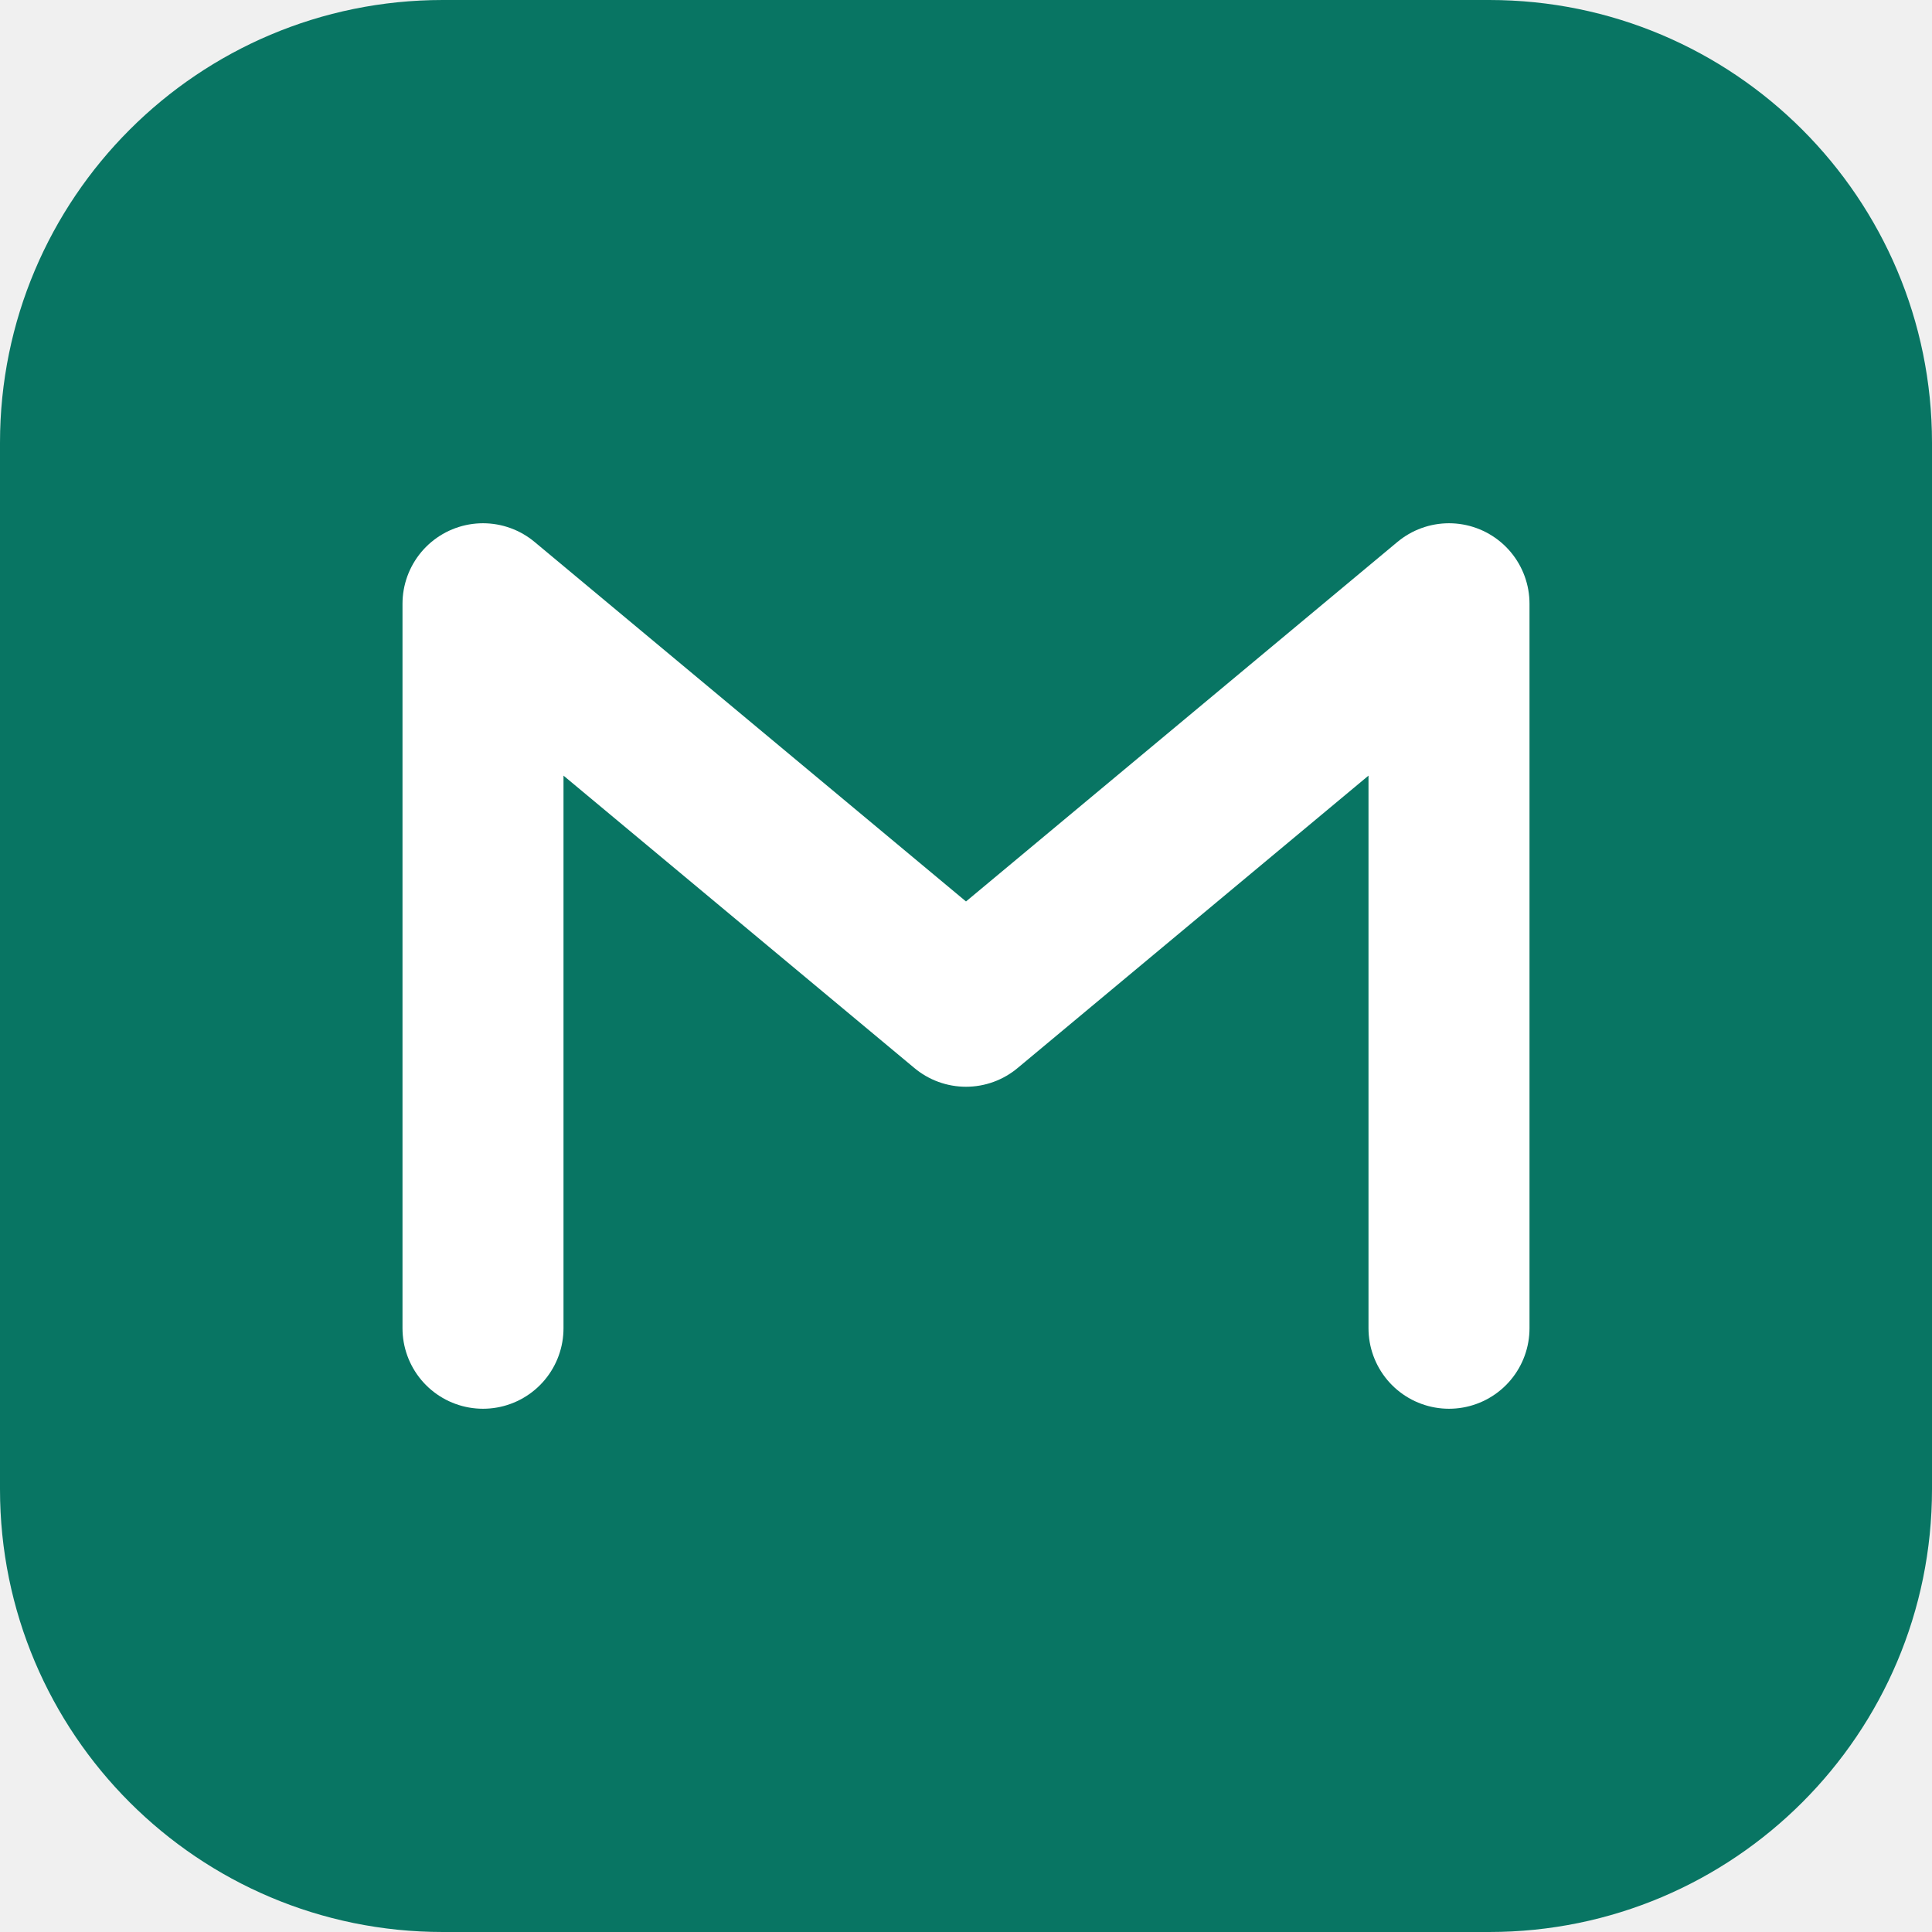
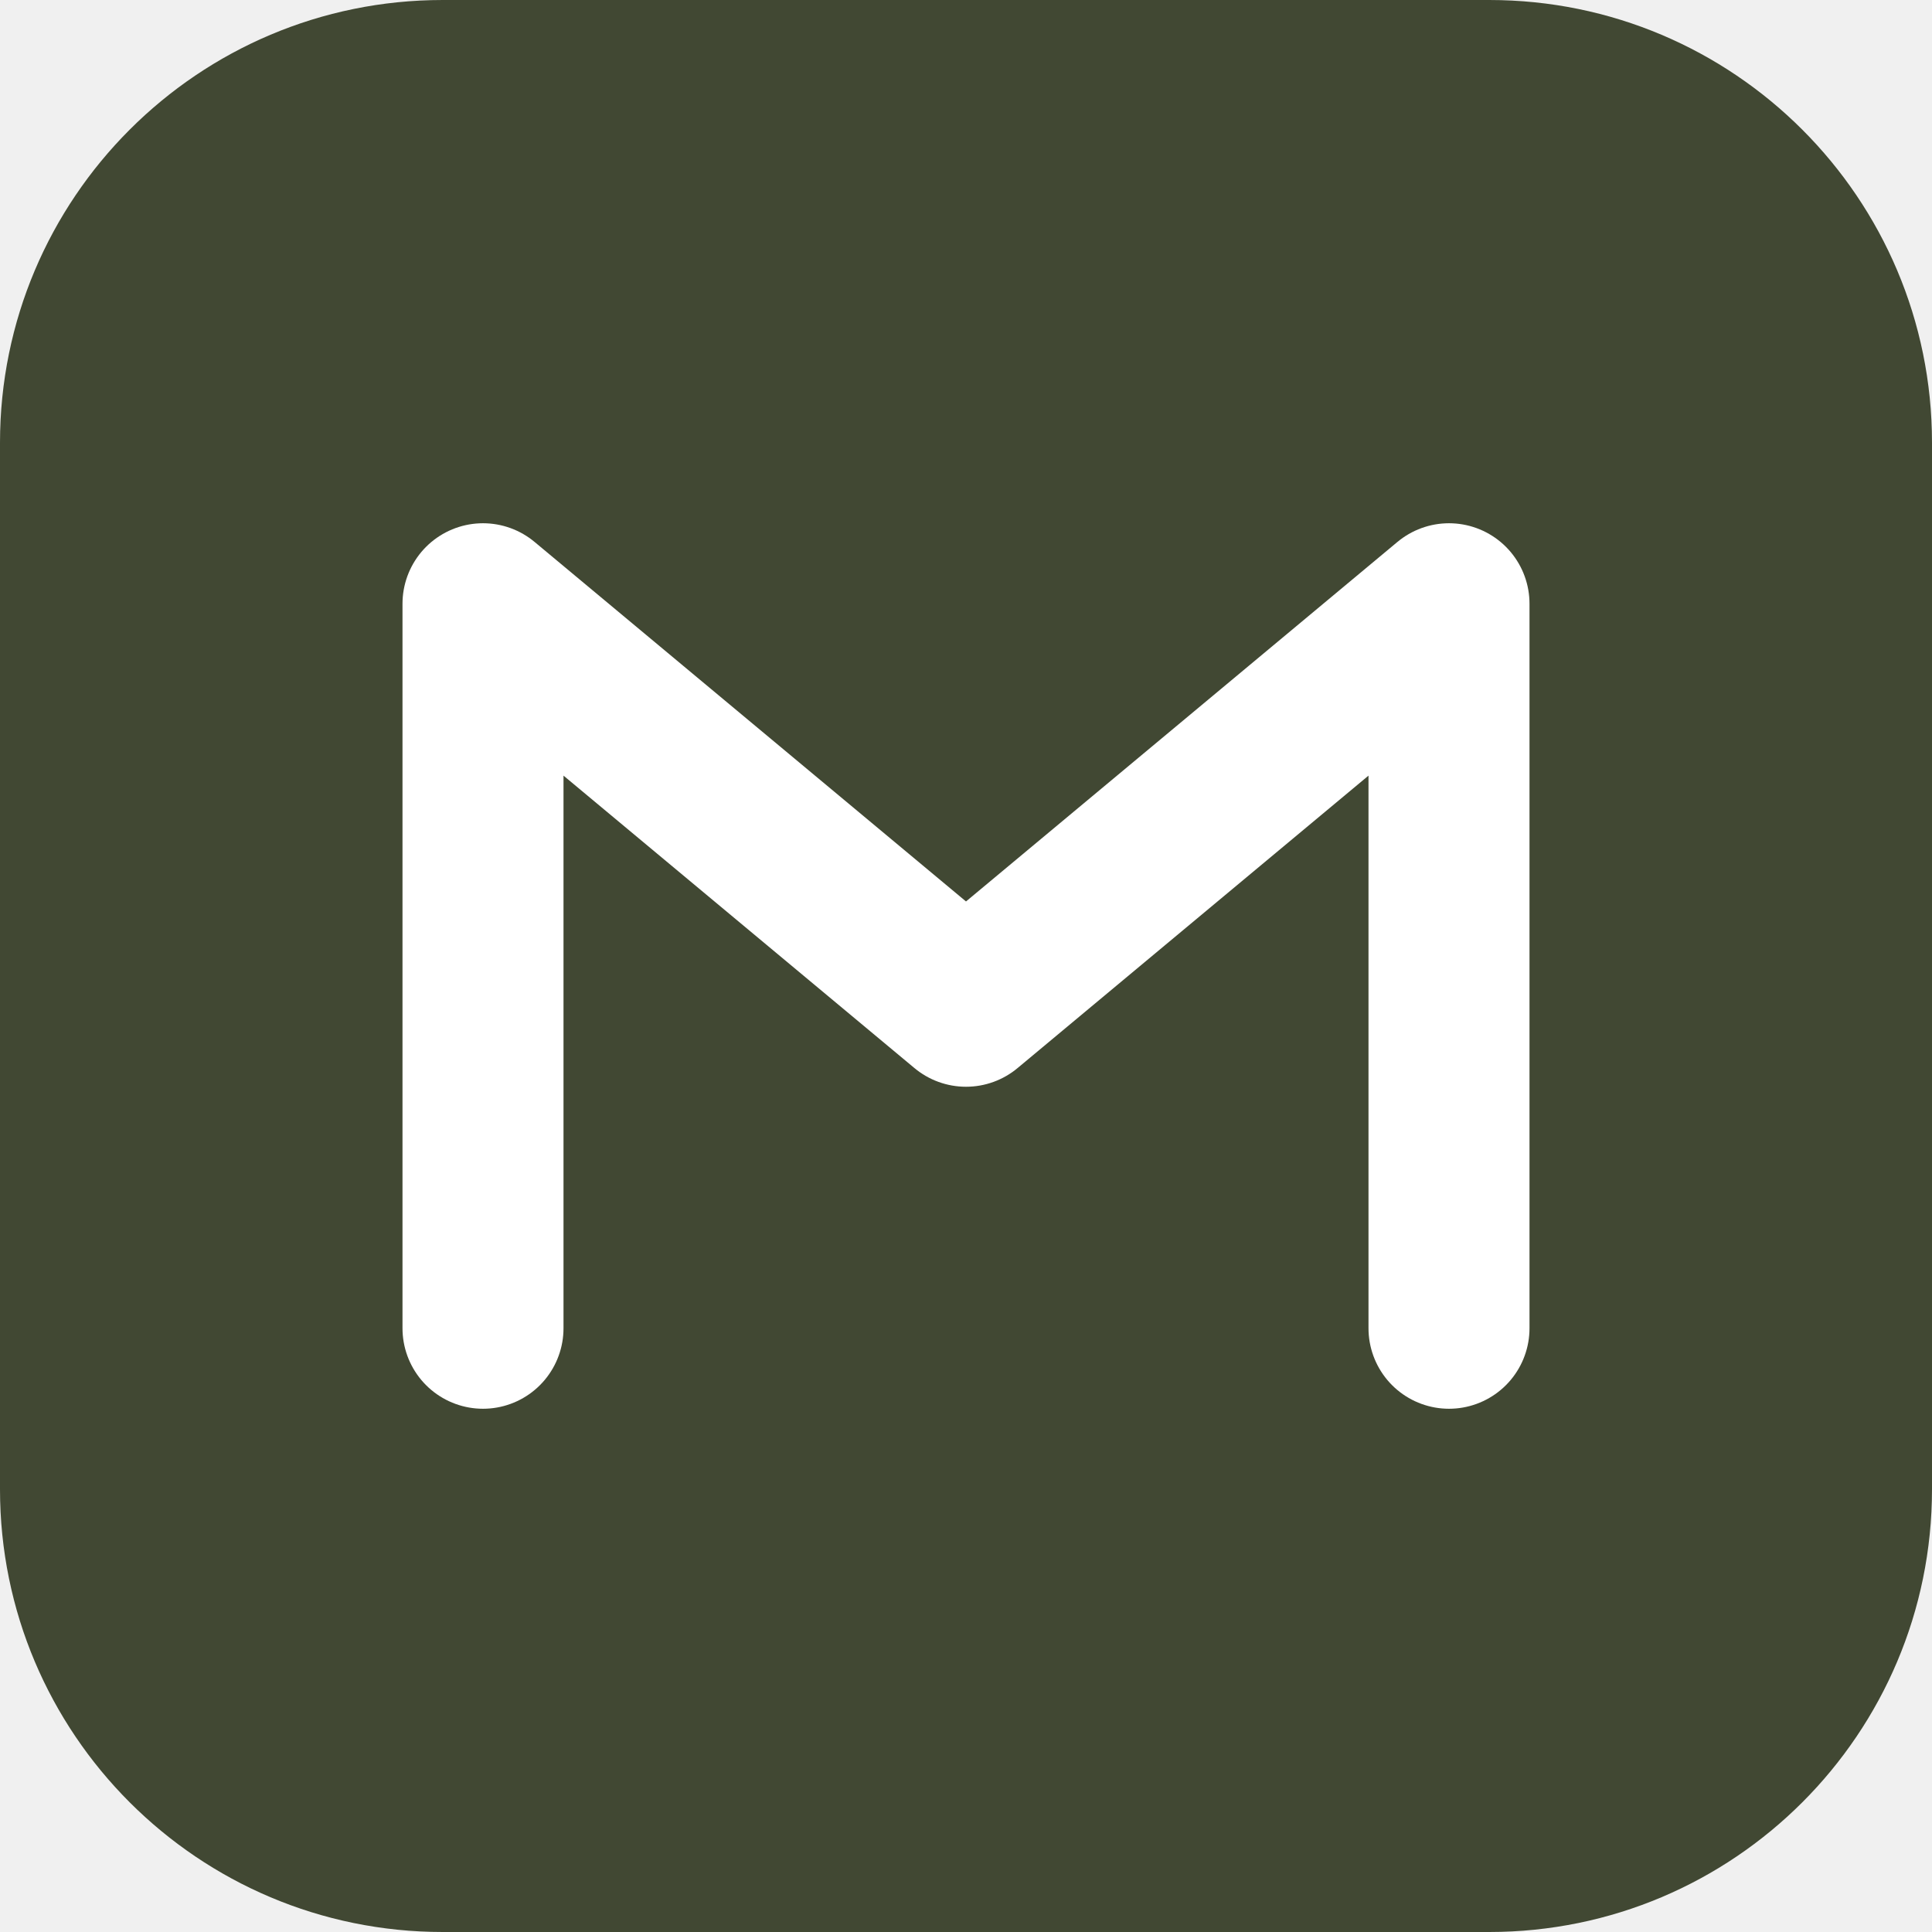
<svg xmlns="http://www.w3.org/2000/svg" viewBox="0 0 48 48">
-   <rect width="48" height="48" rx="11" fill="#087563" />
+   <rect width="48" height="48" rx="11" fill="#414833" />
  <path d="M12 33V15l12 10 12-10v18" fill="none" stroke="white" stroke-width="4" stroke-linecap="round" stroke-linejoin="round" />
</svg>
